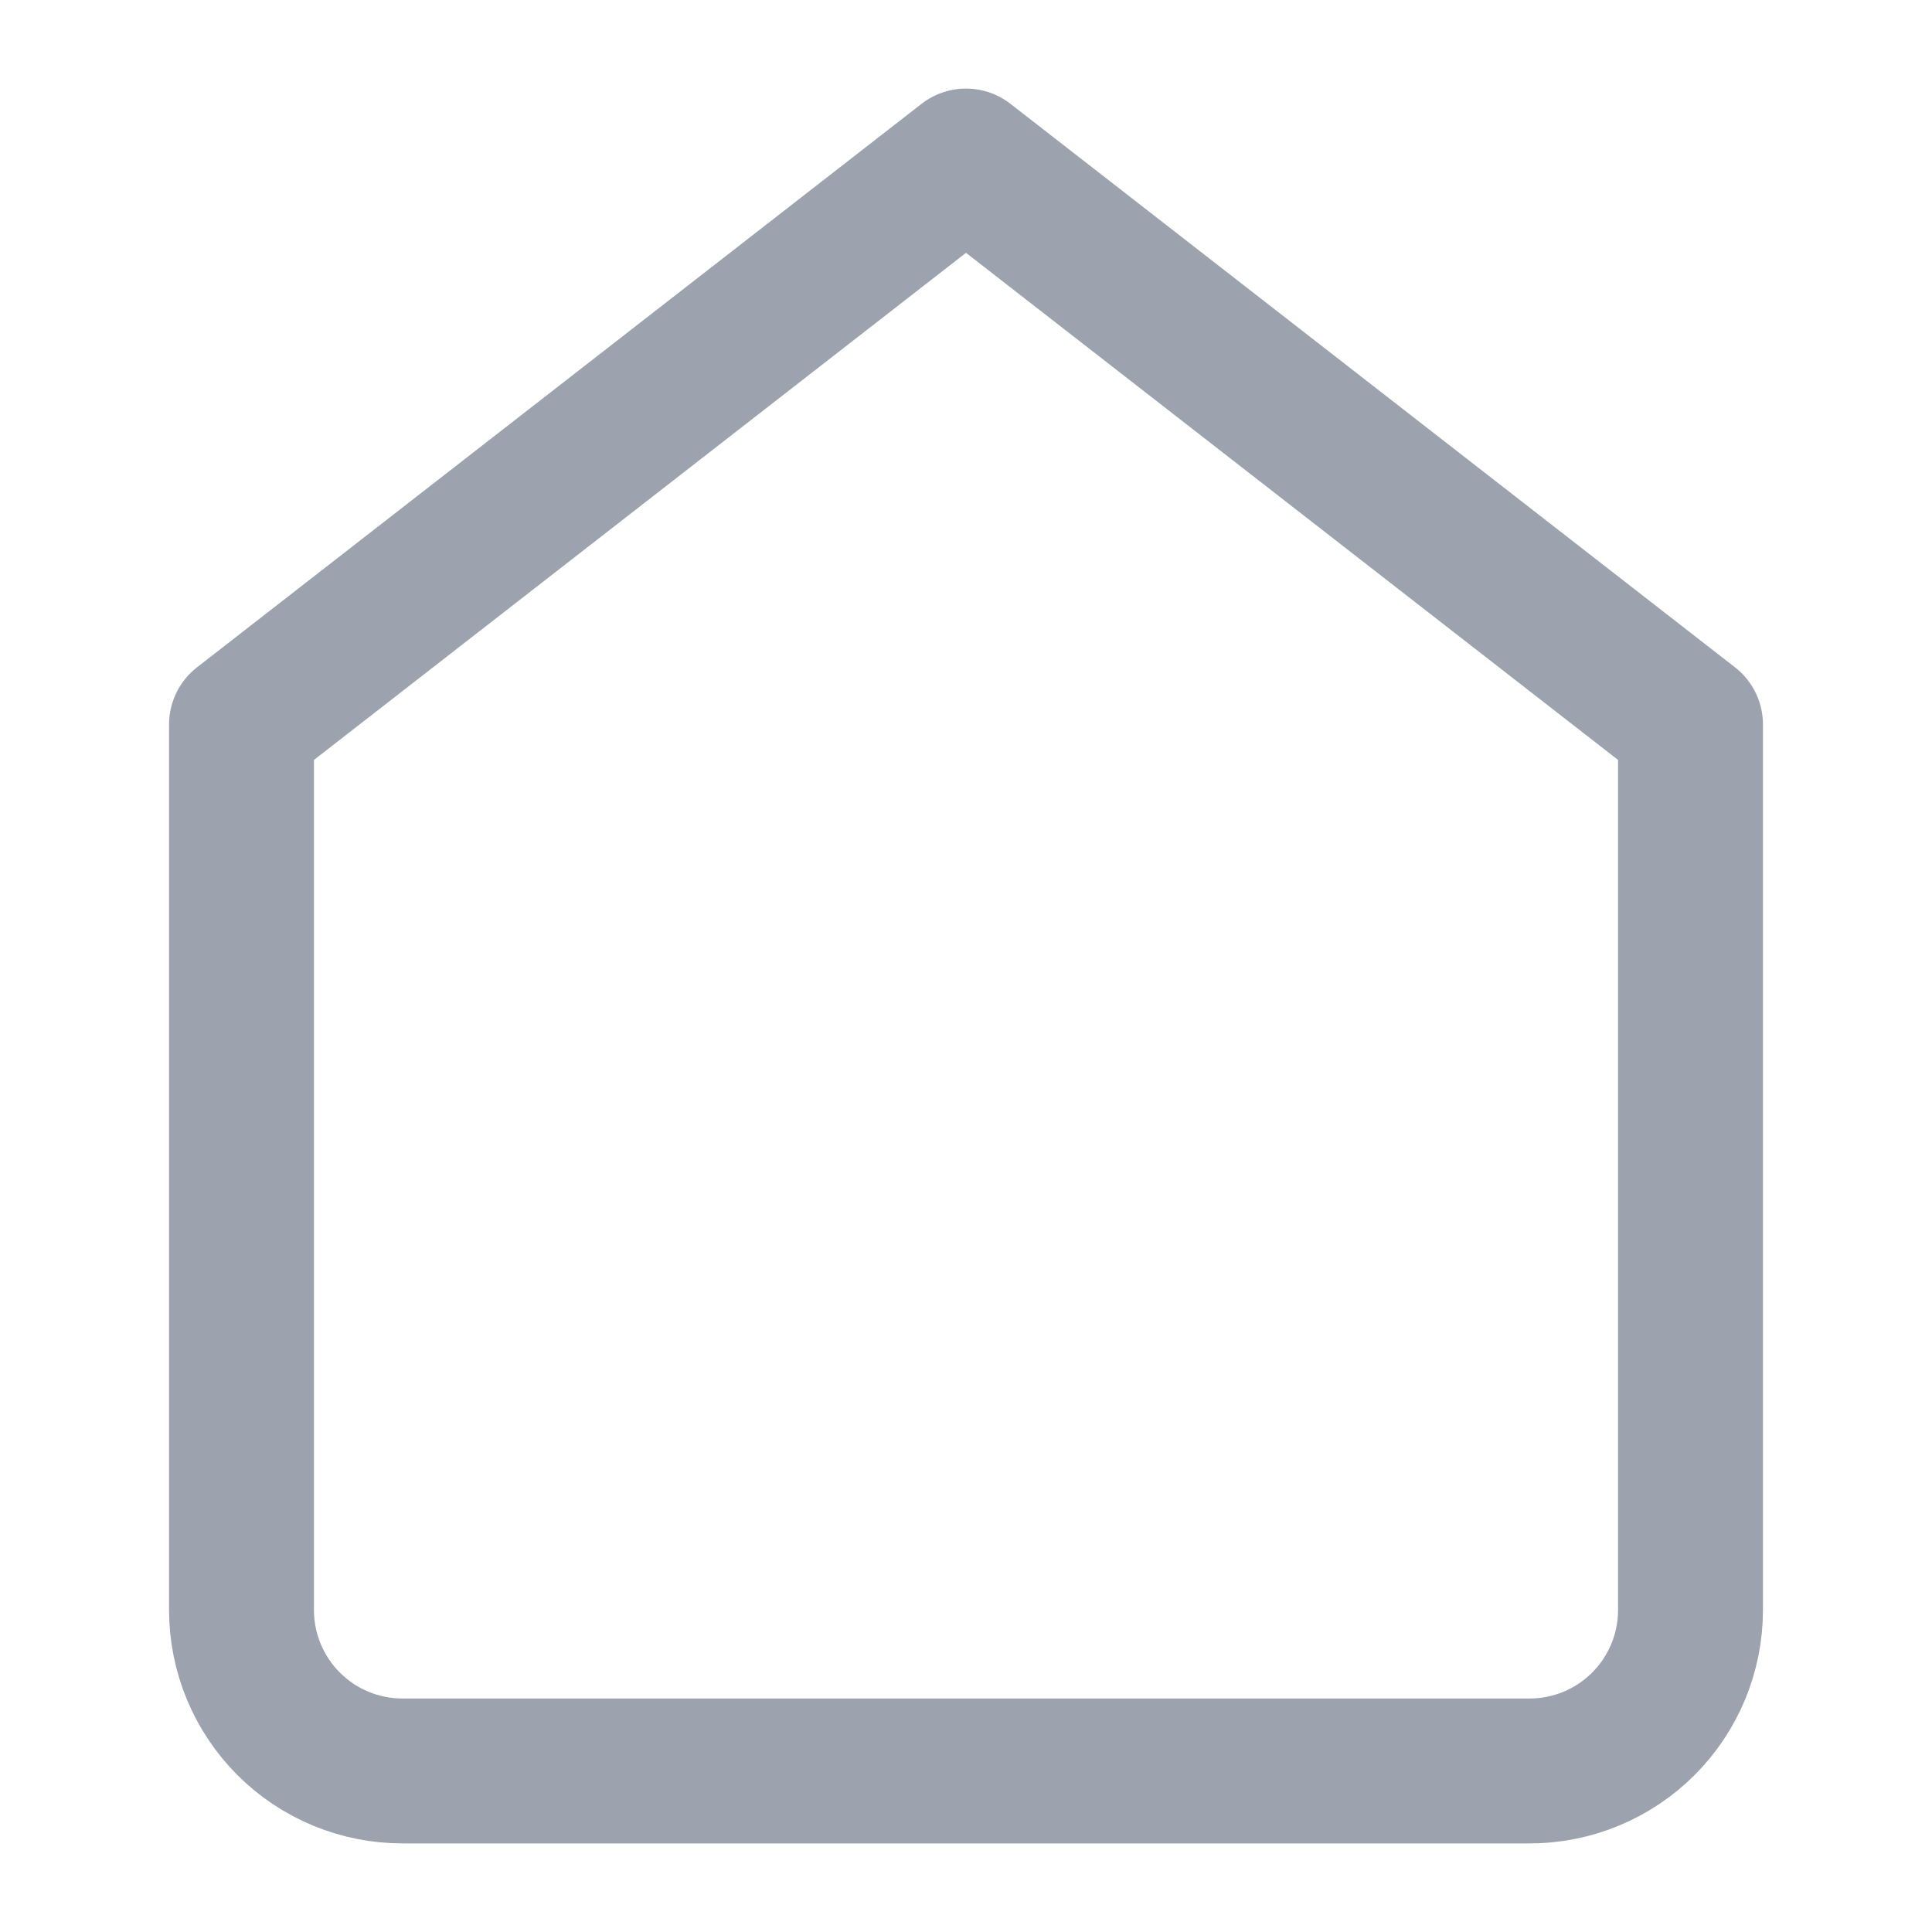
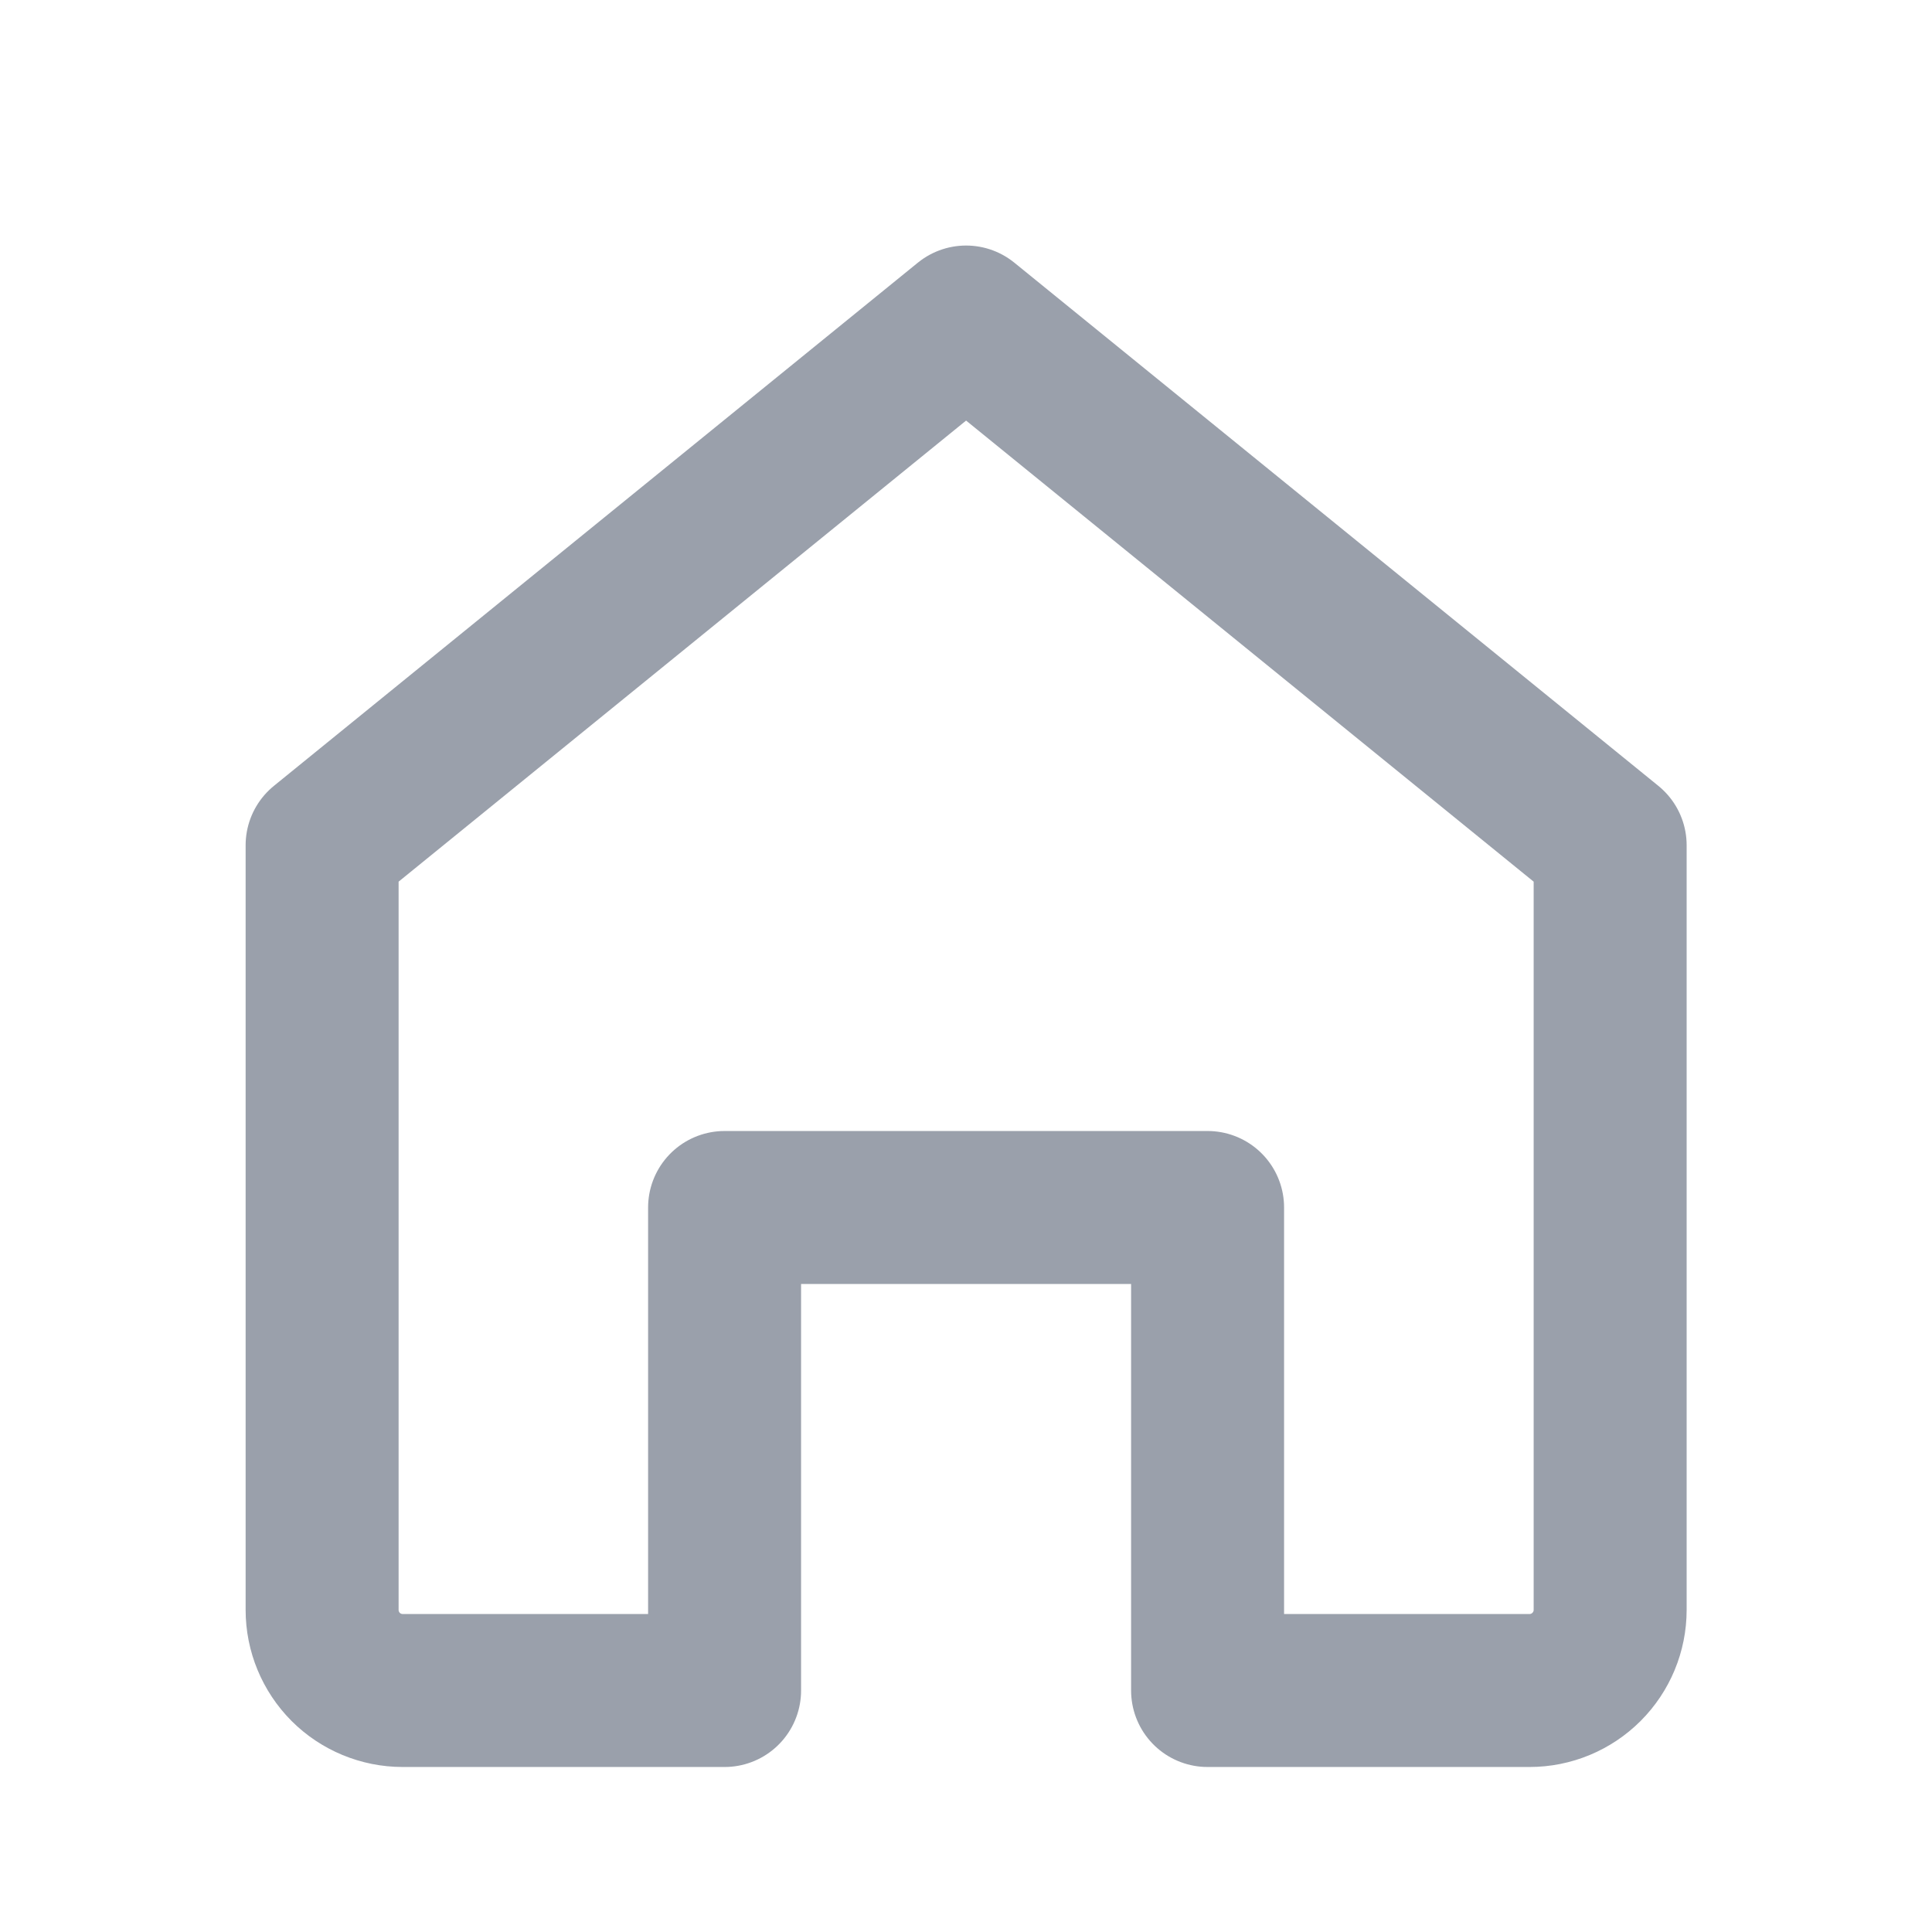
- <svg xmlns="http://www.w3.org/2000/svg" width="20" height="20" viewBox="0 0 20 20" fill="none">
-   <path d="M2.5 7.5L10 1.667L17.5 7.5V16.667C17.5 17.109 17.324 17.533 17.012 17.845C16.699 18.158 16.275 18.333 15.833 18.333H4.167C3.725 18.333 3.301 18.158 2.988 17.845C2.676 17.533 2.5 17.109 2.5 16.667V7.5Z" stroke="#9CA3AF" stroke-width="1.5" stroke-linecap="round" stroke-linejoin="round" />
+ <svg xmlns="http://www.w3.org/2000/svg" width="22" height="22" viewBox="0 0 22 22" fill="none">
+   <path d="M3.668 9.625L11.001 3.667L18.335 9.625V18.333C18.335 18.576 18.238 18.809 18.066 18.981C17.894 19.153 17.661 19.25 17.418 19.25H13.751V13.75H8.251V19.25H4.585C4.342 19.25 4.108 19.153 3.936 18.981C3.765 18.809 3.668 18.576 3.668 18.333V9.625Z" stroke="#9AA0AB" stroke-width="1.742" stroke-linecap="round" stroke-linejoin="round" />
</svg>
